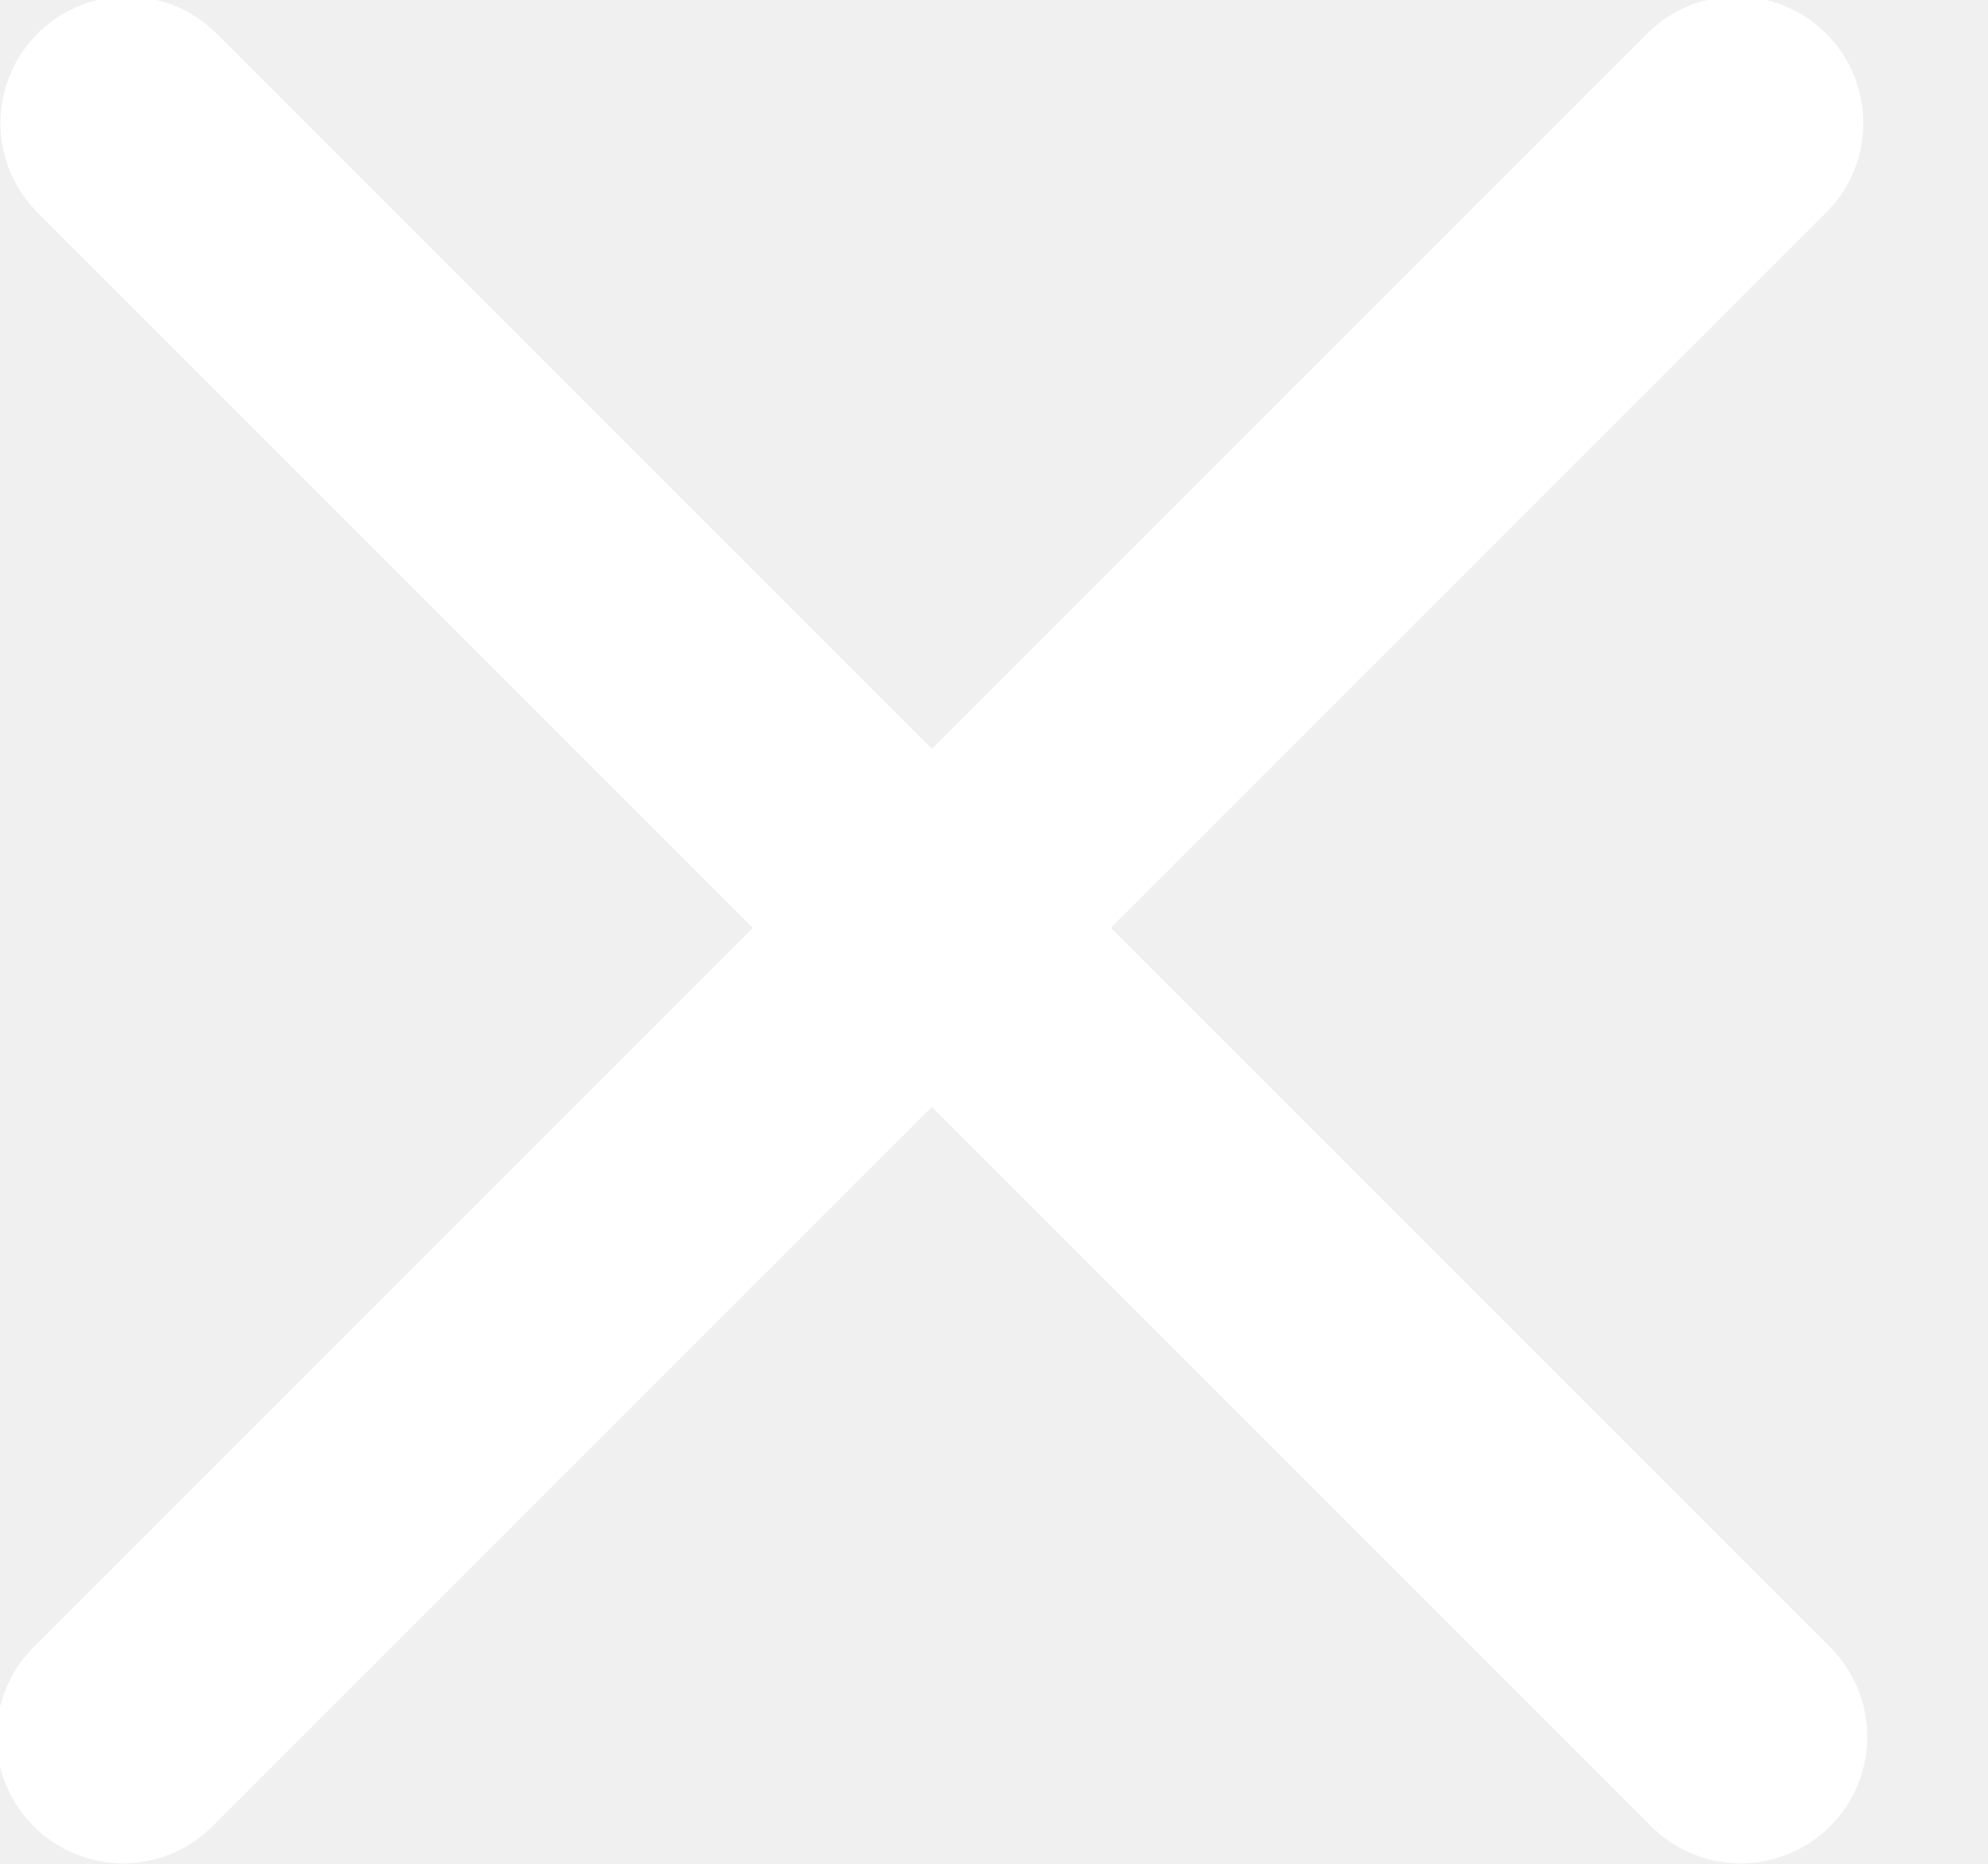
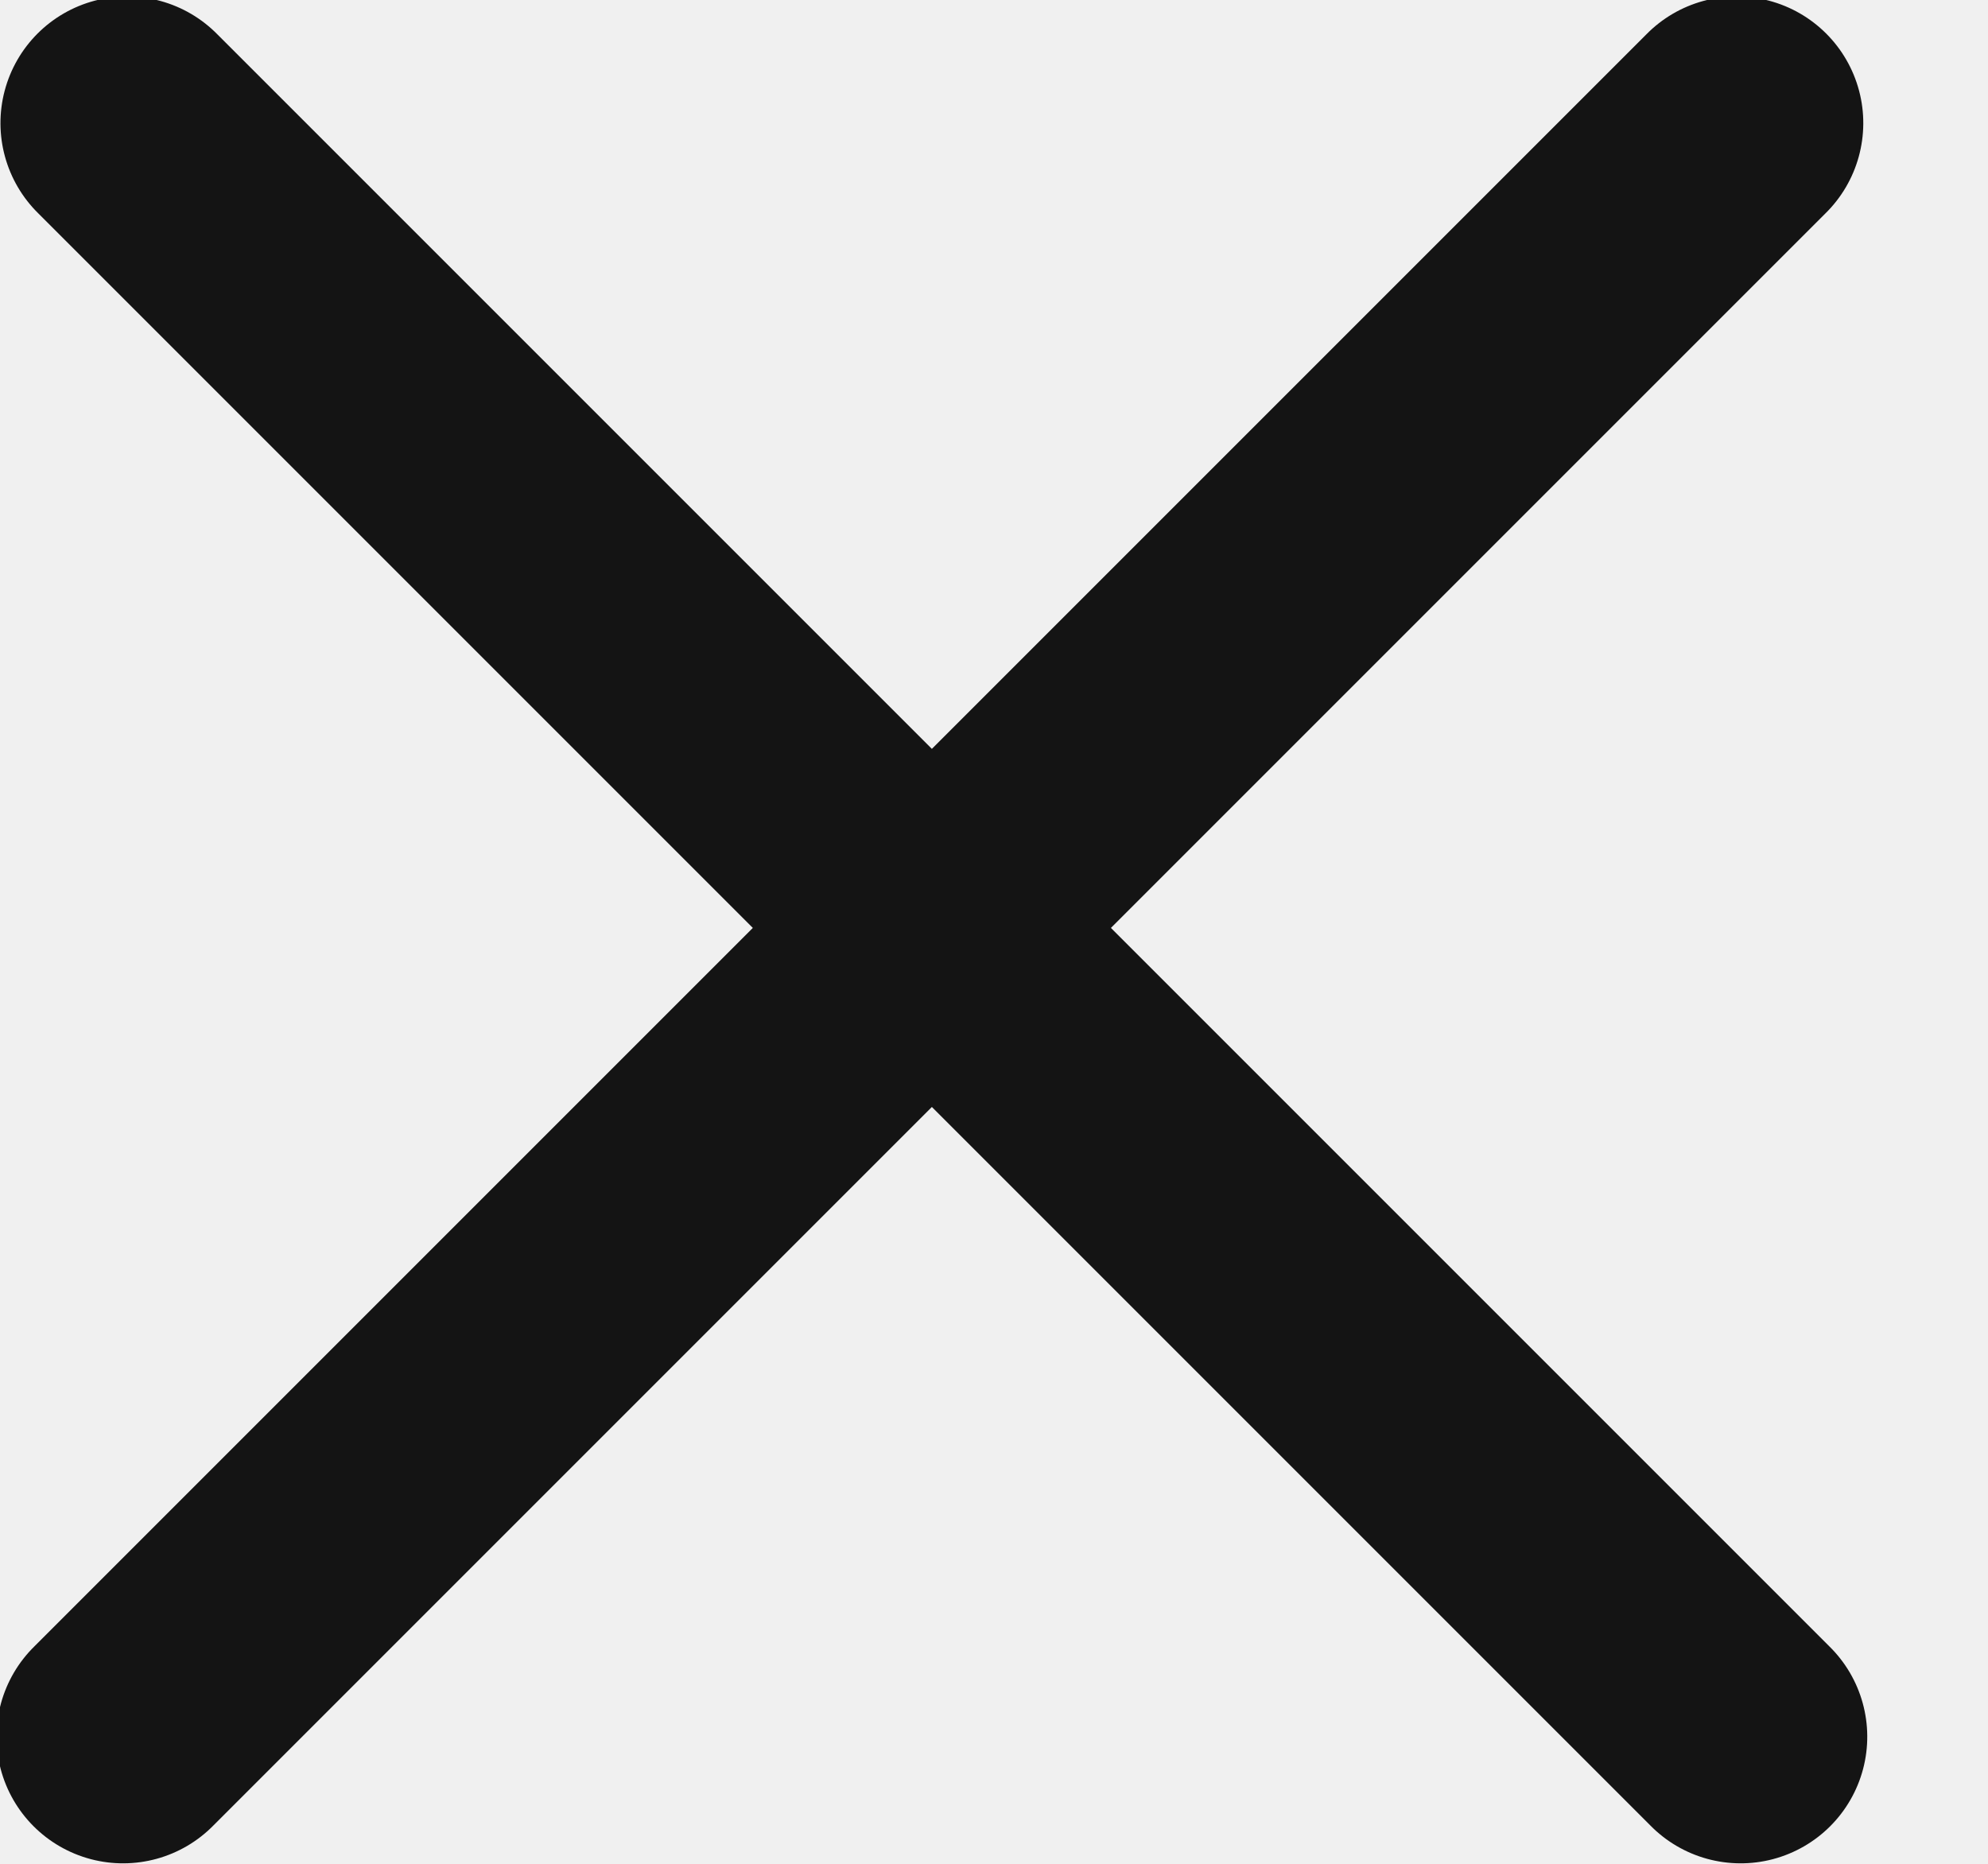
<svg xmlns="http://www.w3.org/2000/svg" width="16" height="15">
-   <path fill="#FFF" fill-rule="evenodd" d="M8.941 7.468l5.781 5.781a1.019 1.019 0 1 1-1.441 1.441L7.5 8.909 1.719 14.69a1.019 1.019 0 1 1-1.441-1.441l5.781-5.781L.31 1.719A1.019 1.019 0 1 1 1.751.278L7.5 6.027 13.249.278a1.019 1.019 0 1 1 1.441 1.441L8.941 7.468z" />
+   <path fill="#141414" fill-rule="evenodd" d="M8.941 7.468l5.781 5.781a1.019 1.019 0 1 1-1.441 1.441L7.5 8.909 1.719 14.69a1.019 1.019 0 1 1-1.441-1.441l5.781-5.781L.31 1.719A1.019 1.019 0 1 1 1.751.278L7.5 6.027 13.249.278a1.019 1.019 0 1 1 1.441 1.441L8.941 7.468z" />
</svg>
